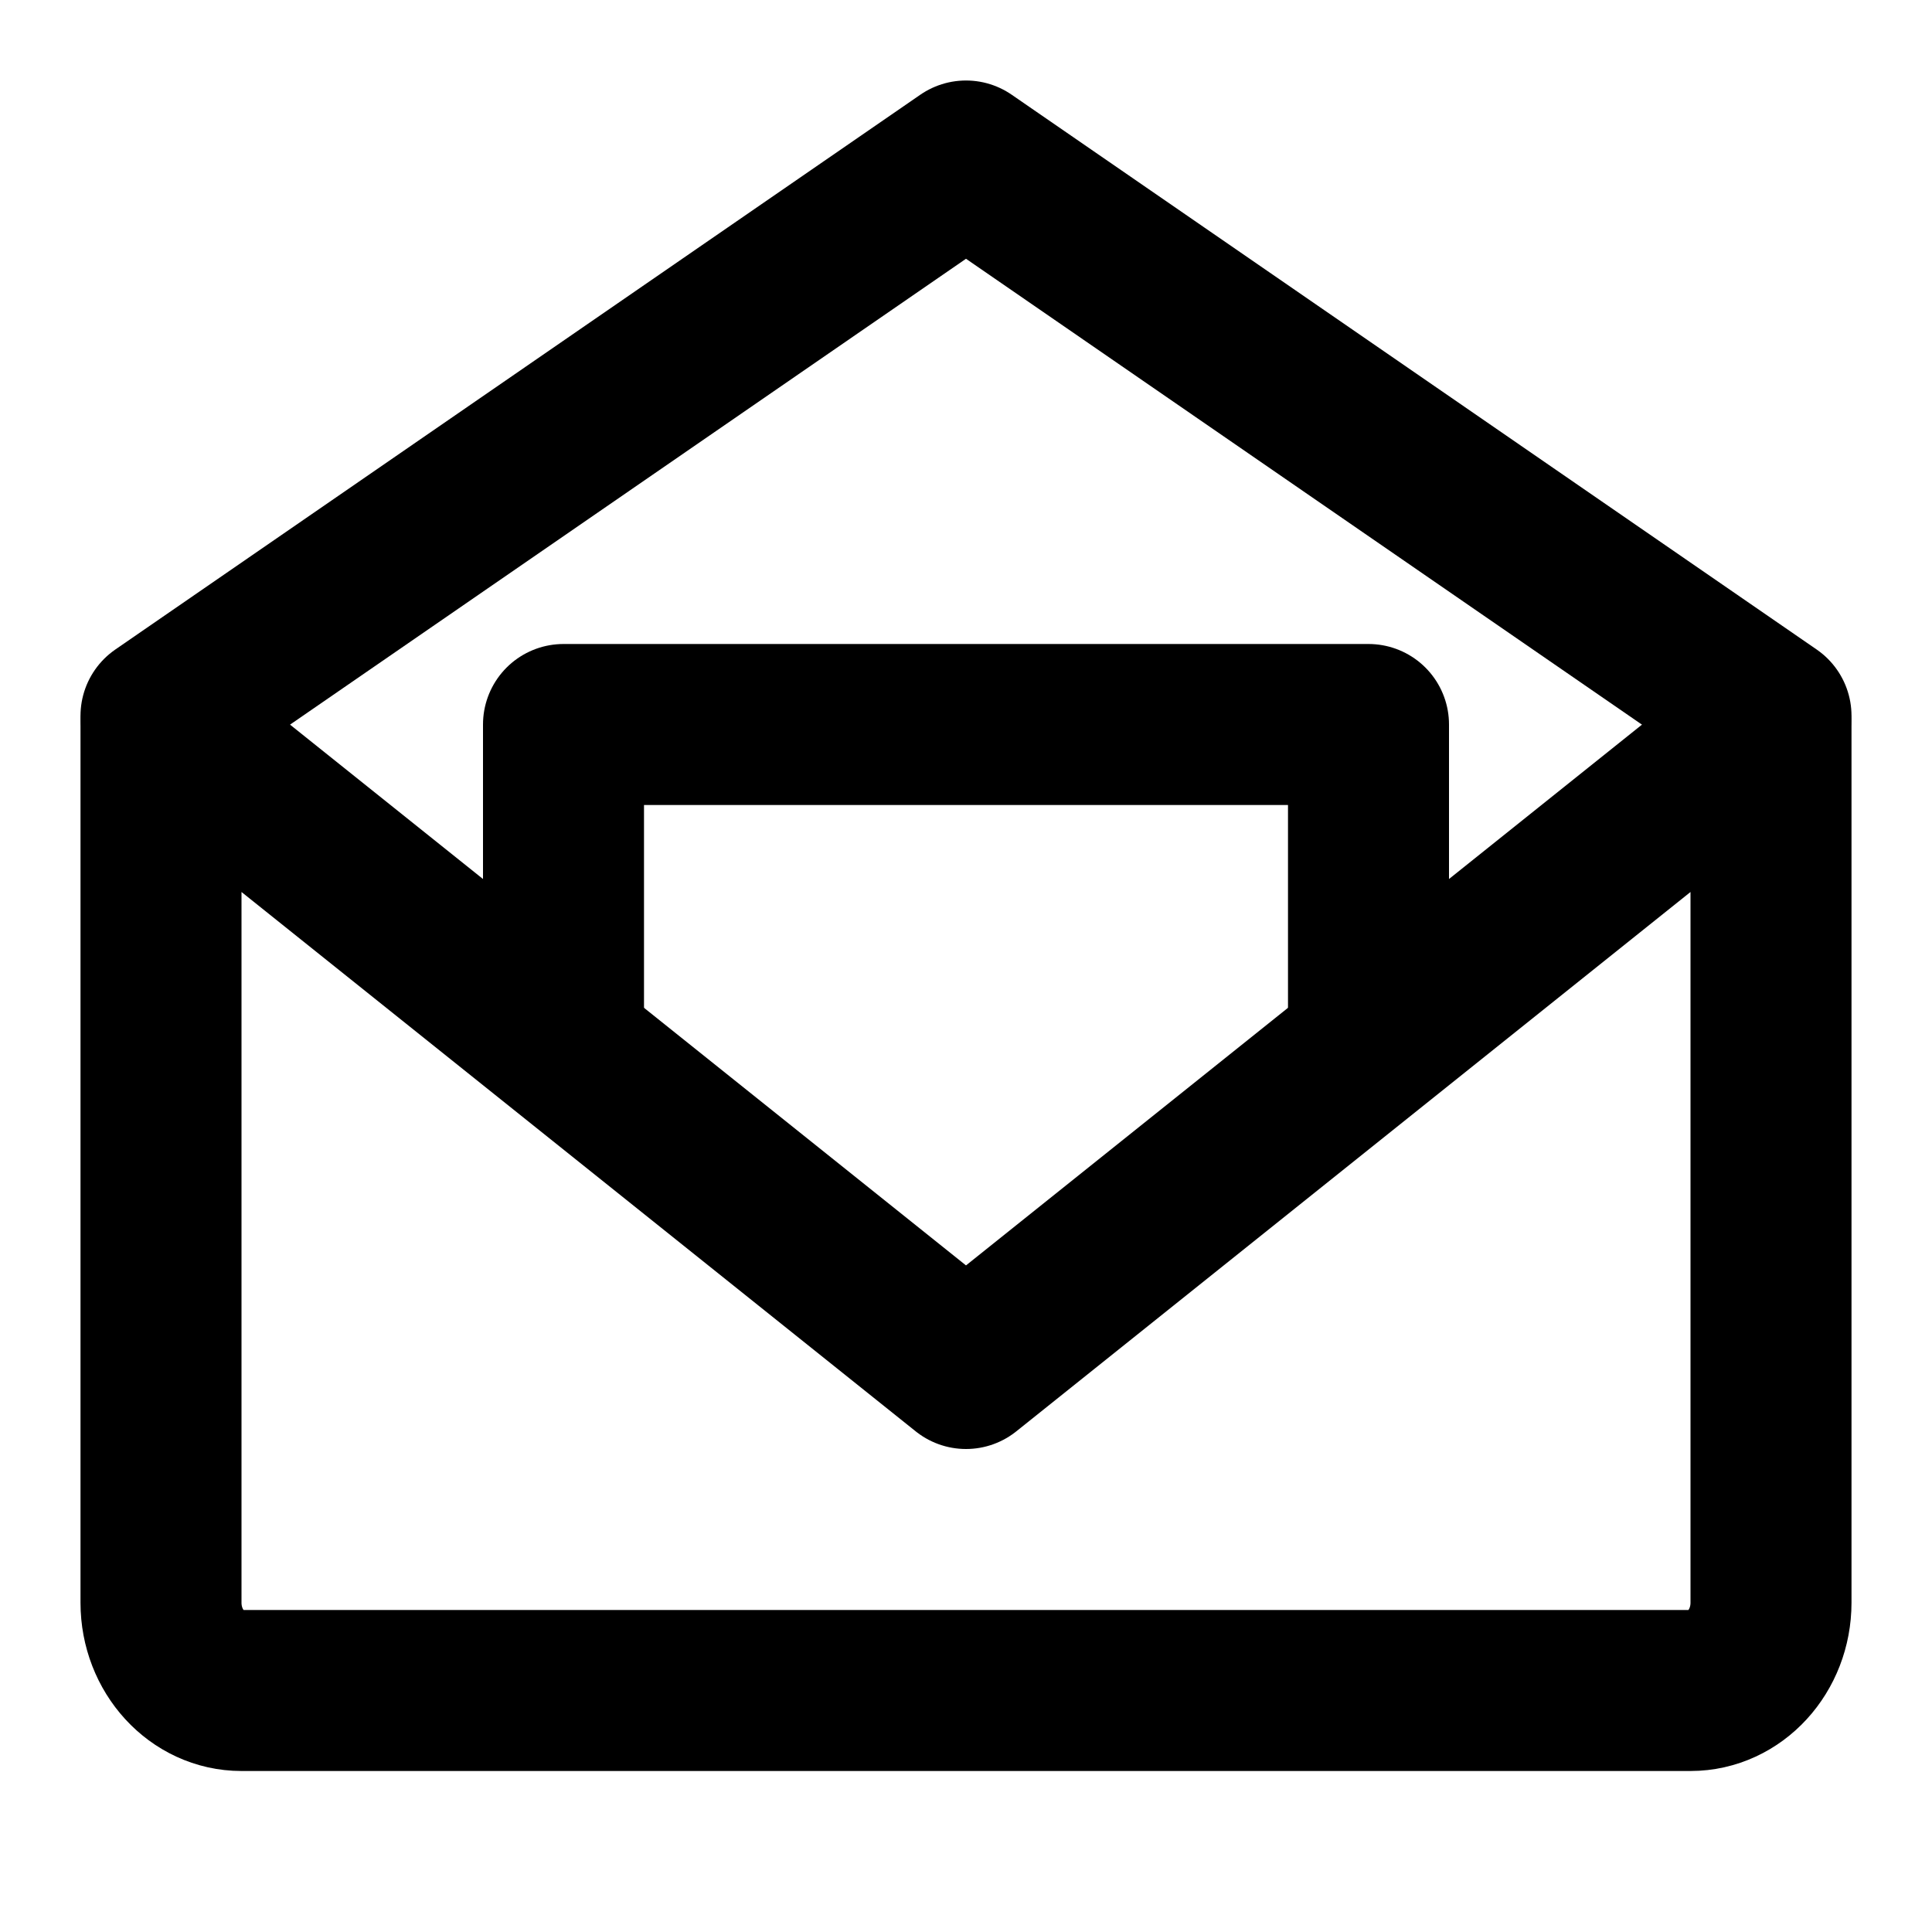
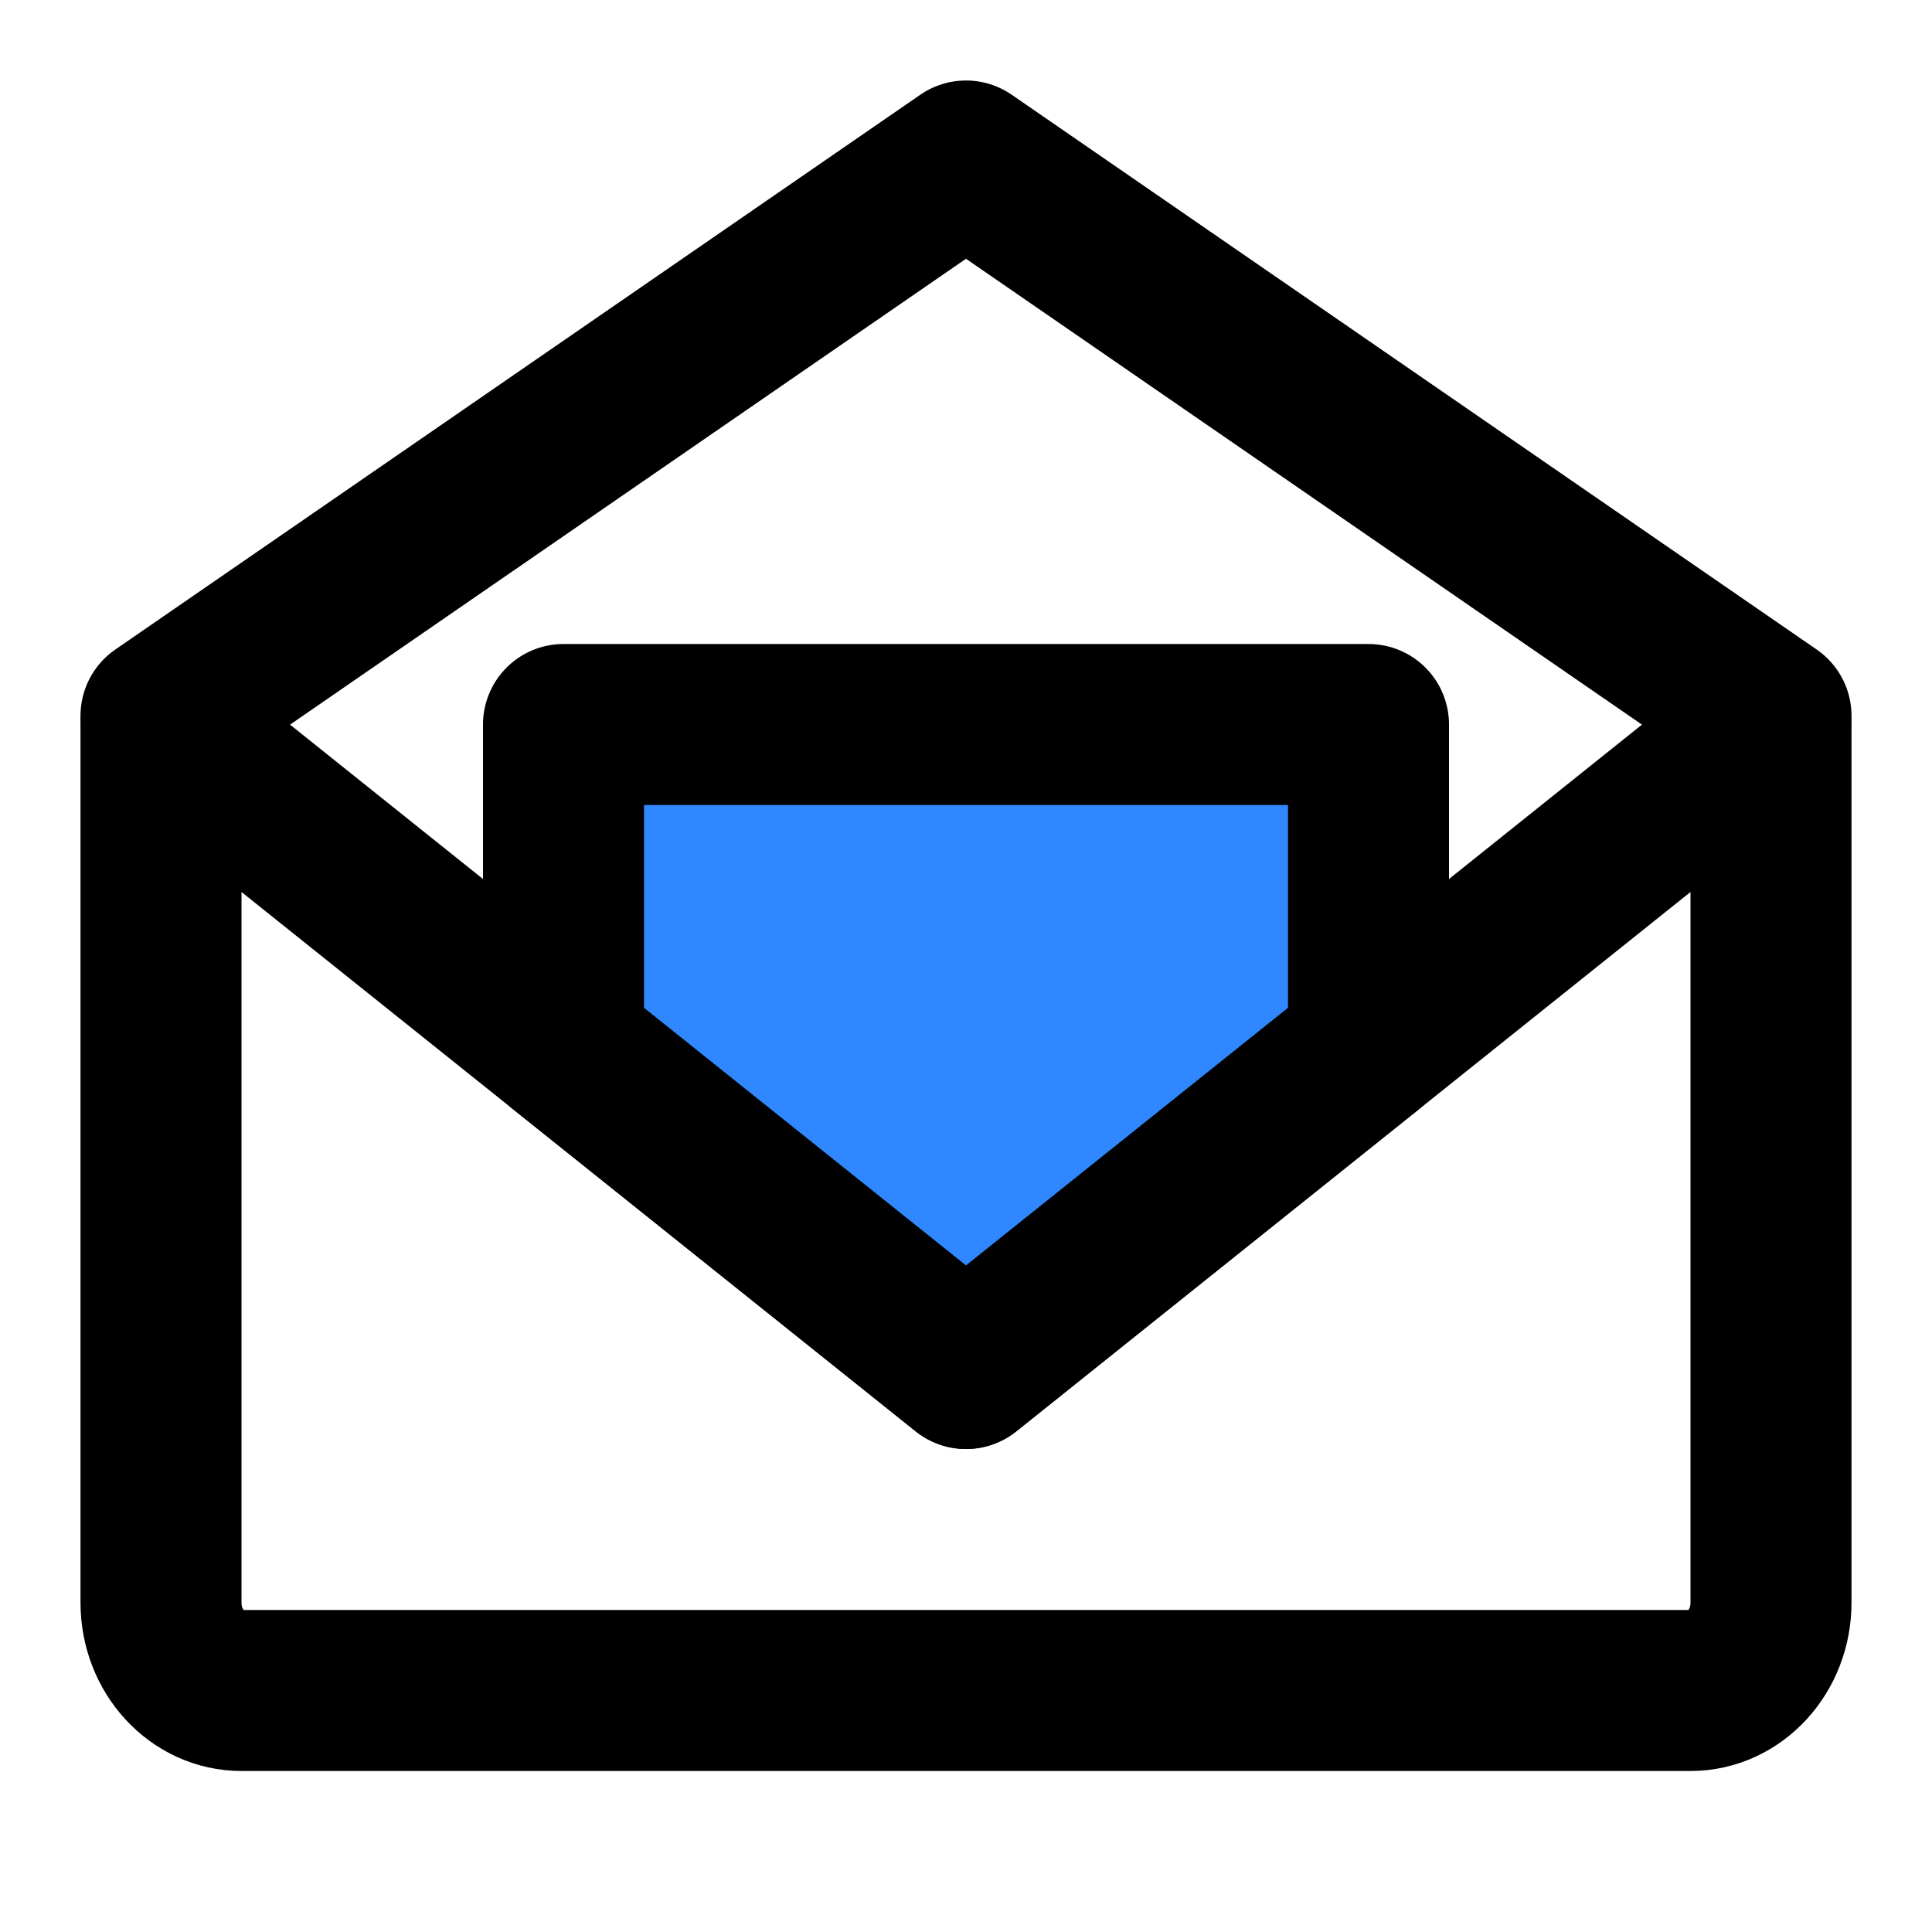
<svg xmlns="http://www.w3.org/2000/svg" width="48" height="48" viewBox="0 0 48 48" fill="none">
  <path d="M44 18V39.818C44 41.023 43.105 42 42 42H6C4.895 42 4 41.023 4 39.818V18L24 34L44 18Z" stroke="black" stroke-width="4" stroke-linejoin="round" />
  <path d="M4 17.784L24 4L44 17.784" stroke="black" stroke-width="4" stroke-linecap="round" stroke-linejoin="round" />
-   <path d="M34 26V18H14V26" stroke="black" stroke-width="4" stroke-linejoin="round" />
+   <path d="M34 18H14V26L24 34L34 26V18Z" fill="#2F88FF" stroke="black" stroke-width="4" stroke-linejoin="round" />
</svg>
